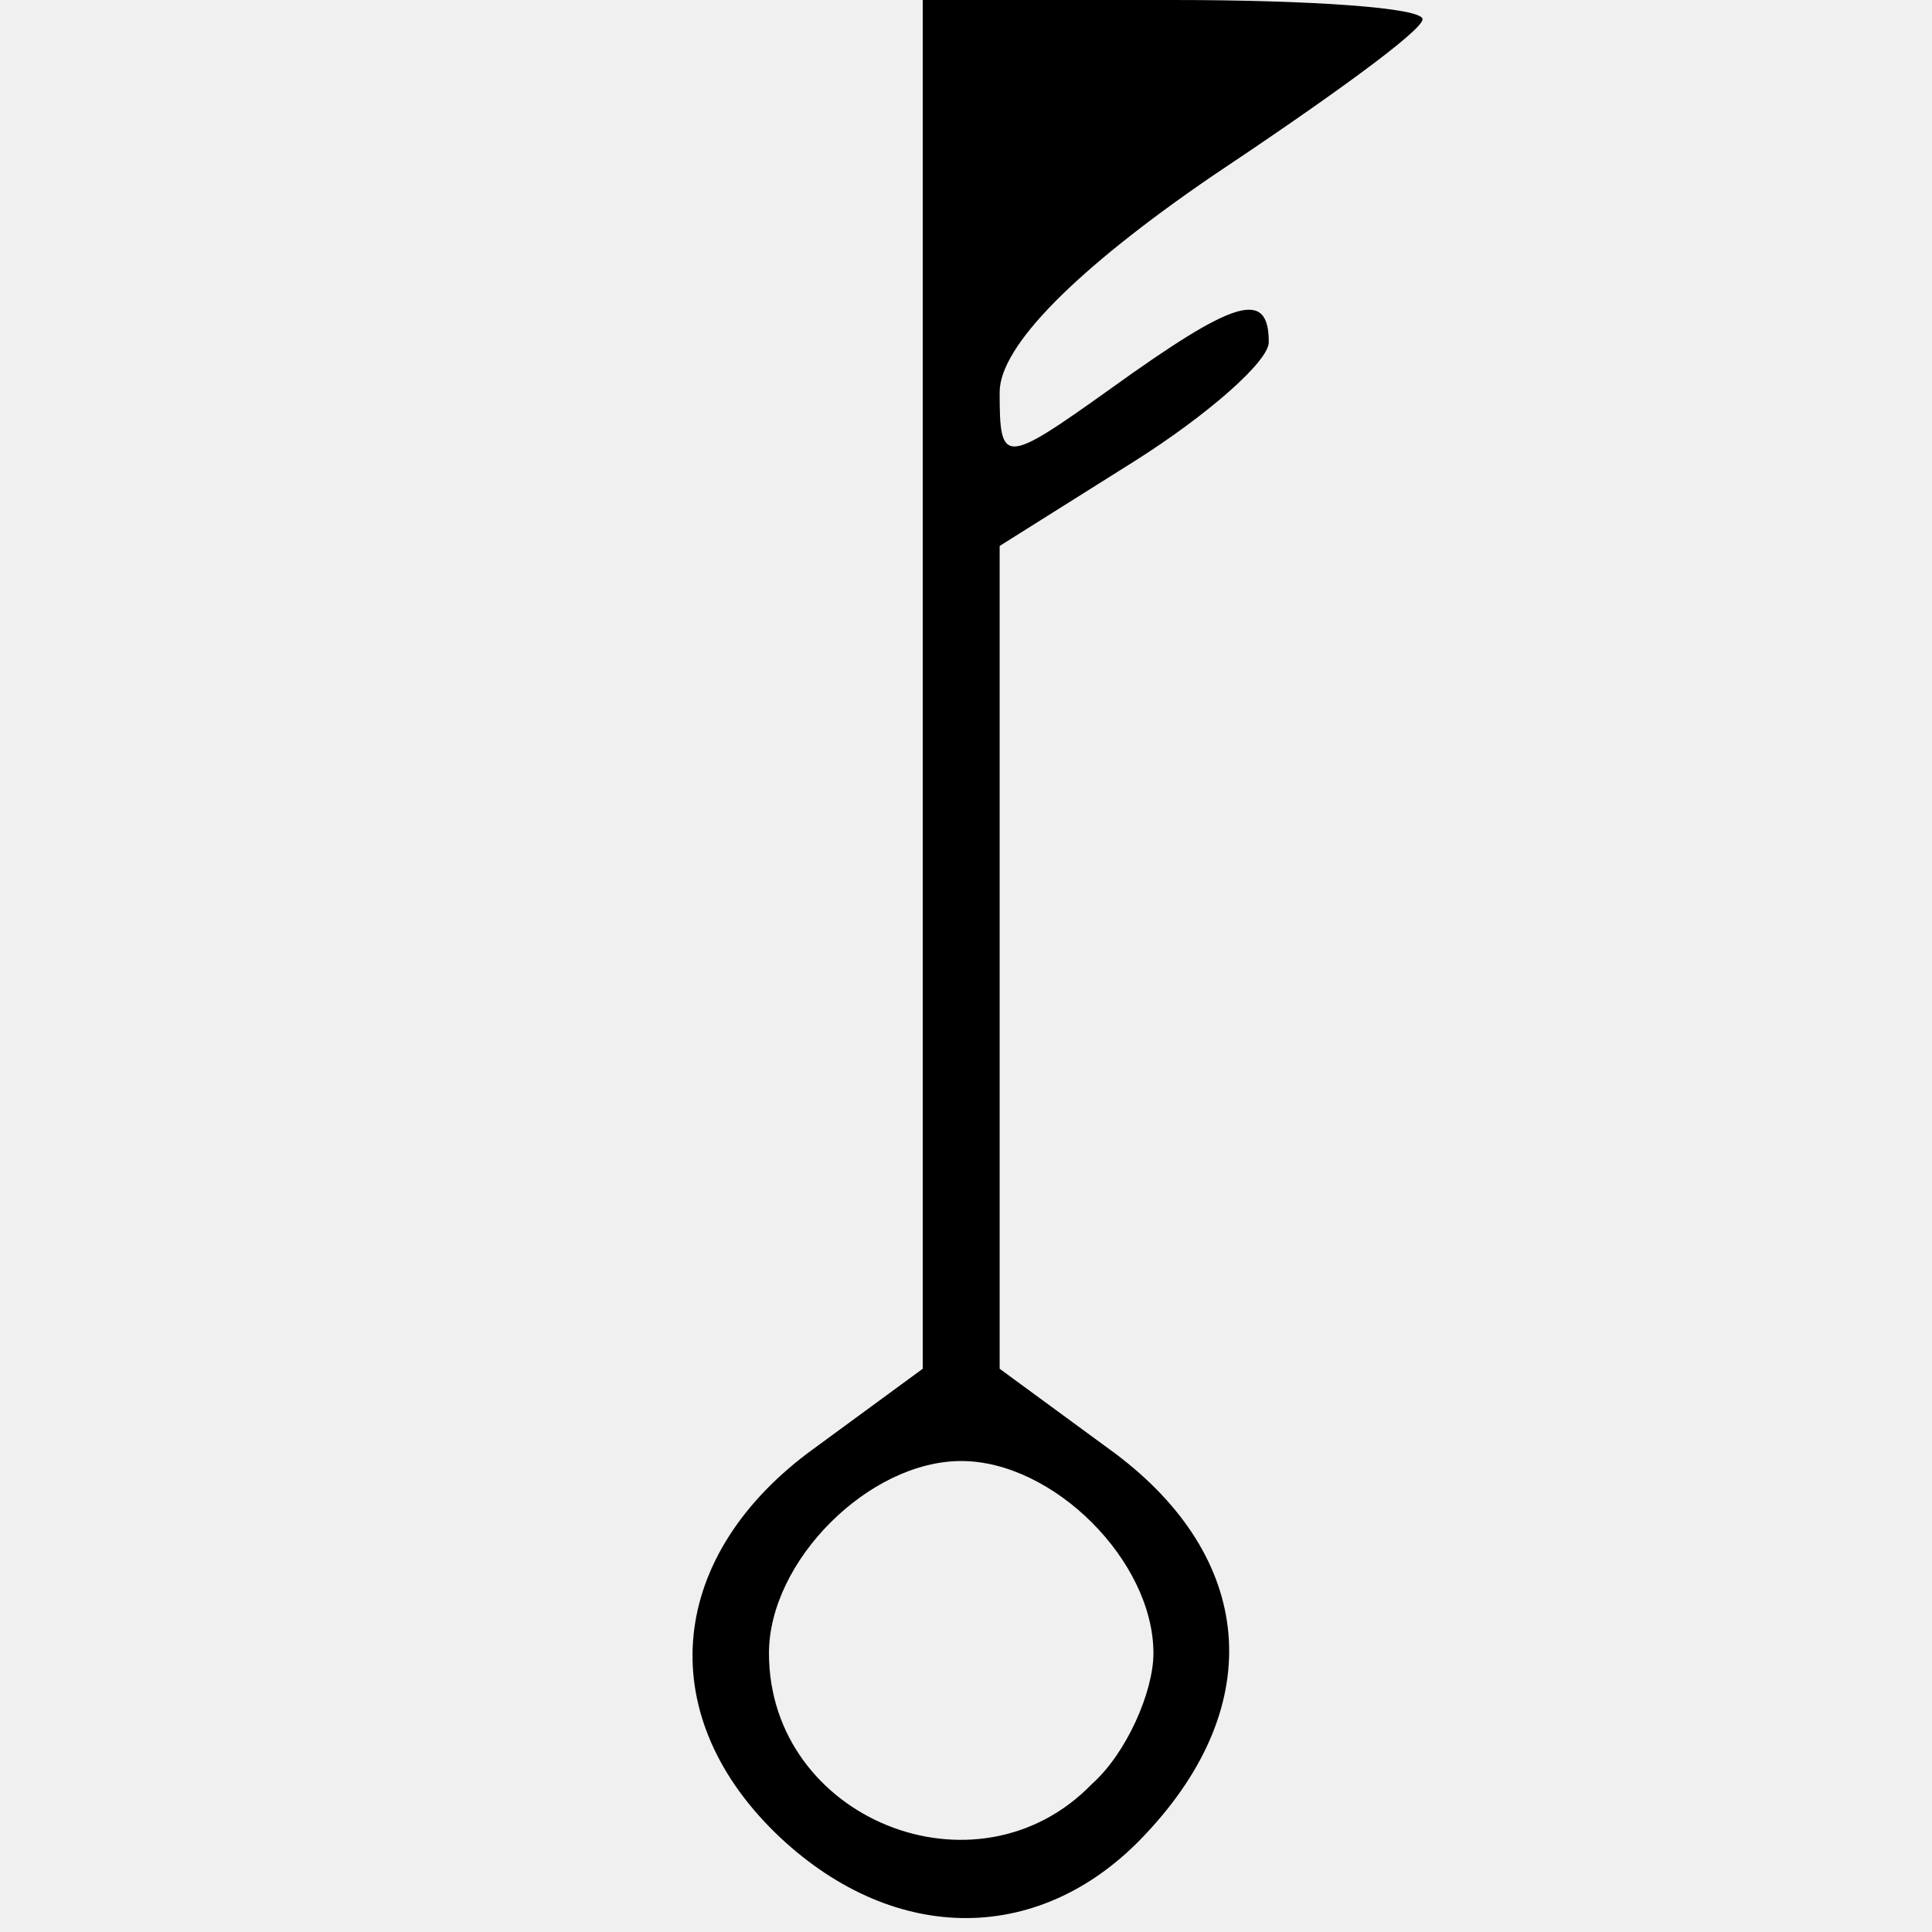
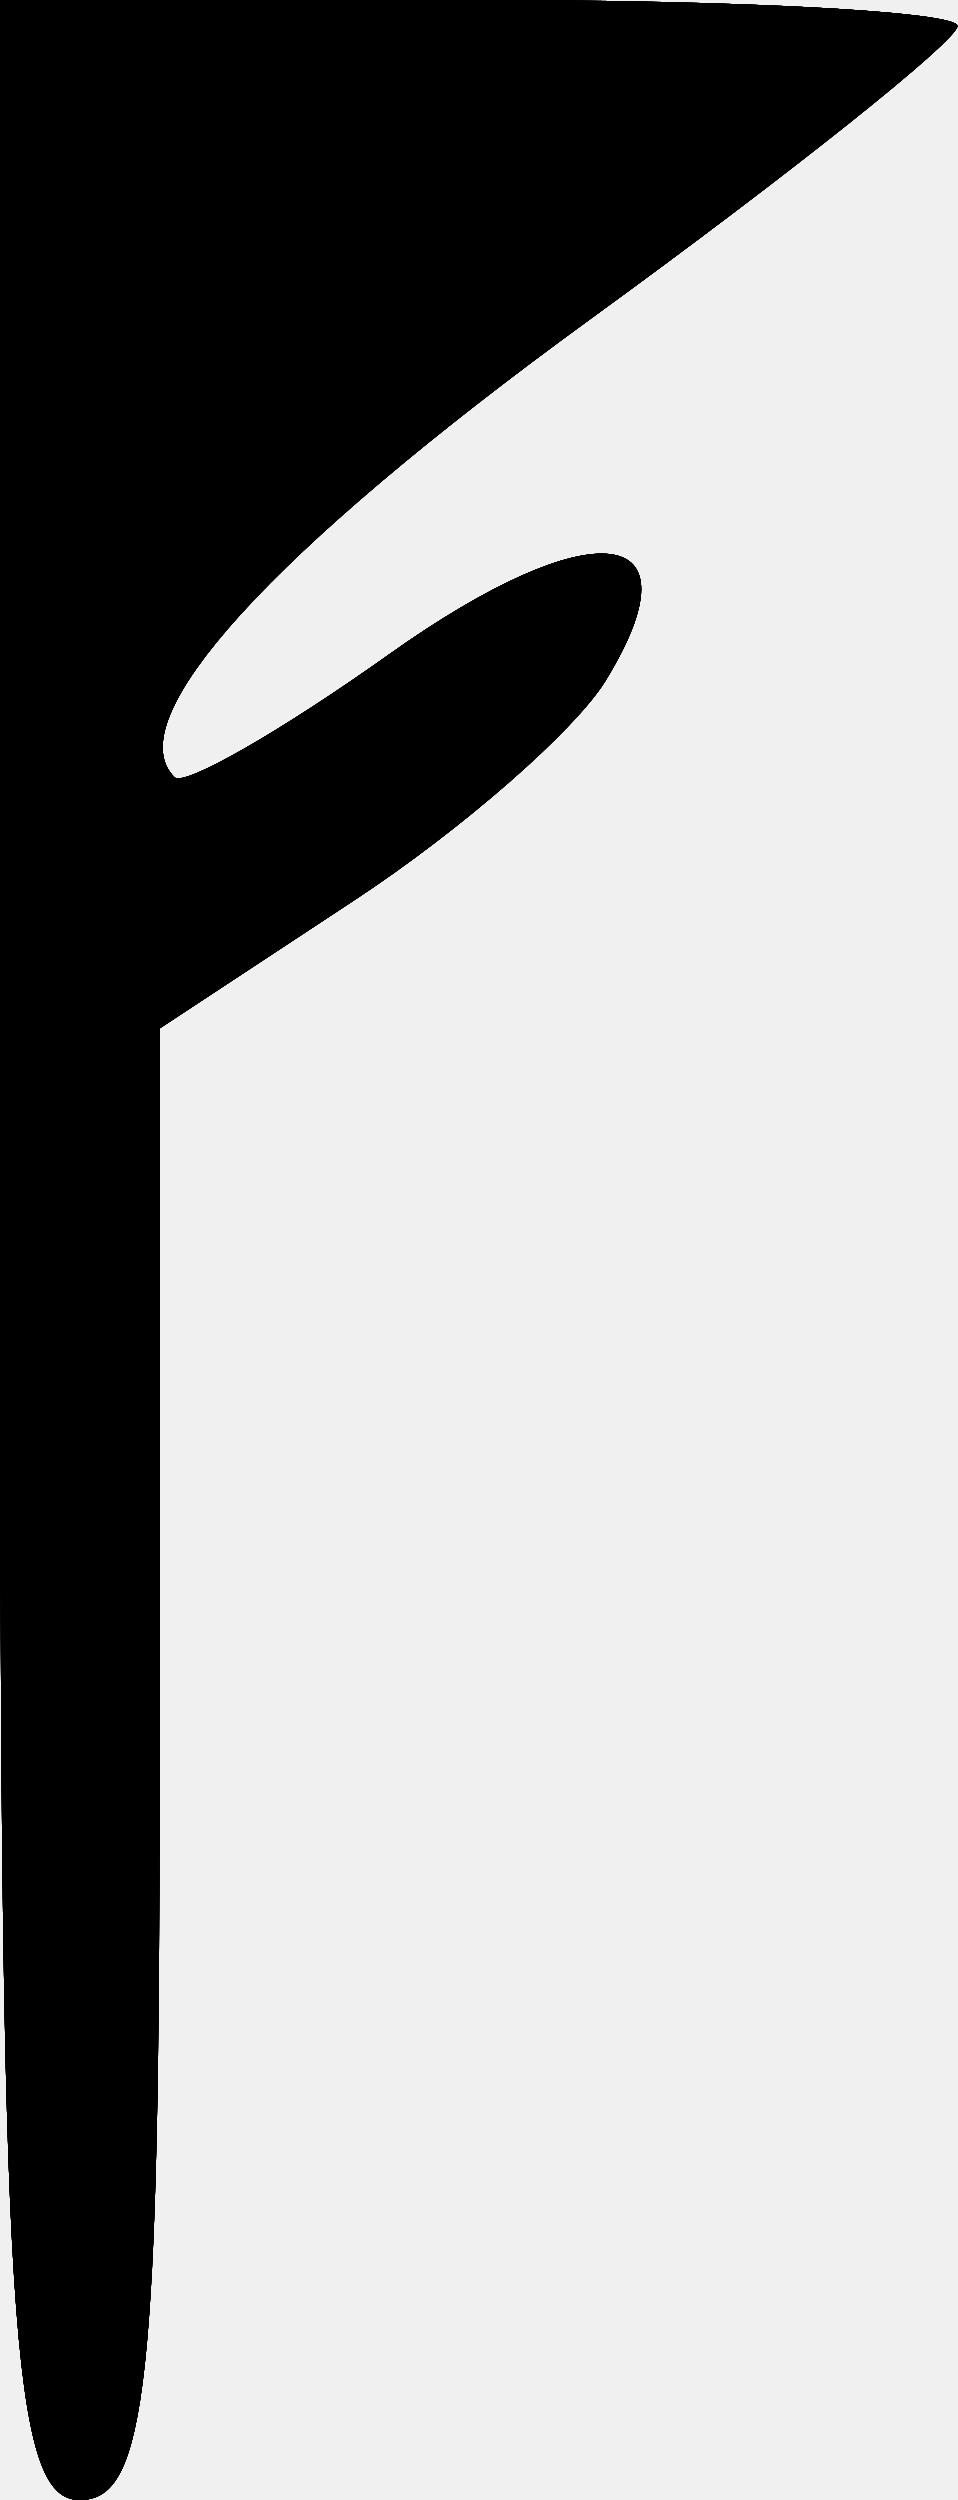
- <svg xmlns="http://www.w3.org/2000/svg" width="67" height="67" viewBox="0 0 67 67" fill="none">
-   <g clip-path="url(#clip0_9_25)">
-     <path d="M40.667 0L32 0L32 23.733V47.467L28 50.4C23.067 54.133 22.667 59.6 27.067 63.733C31.067 67.467 36.133 67.467 39.733 63.6C44 59.067 43.467 54 38.667 50.4L34.667 47.467V33.2L34.667 18.933L39.333 16C41.867 14.4 44 12.533 44 11.867C44 10 42.8 10.4 38.533 13.467C34.8 16.133 34.667 16.133 34.667 13.6C34.667 12 37.333 9.333 42 6.133C46 3.467 49.333 1.067 49.333 0.667C49.333 0.267 45.467 0 40.667 0ZM37.867 61.867C33.867 66 26.667 63.067 26.667 57.333C26.667 54.133 30.133 50.667 33.333 50.667C36.533 50.667 40 54.133 40 57.333C40 58.667 39.067 60.8 37.867 61.867Z" fill="black" />
-   </g>
-   <defs>
-     <clipPath id="clip0_9_25">
-       <rect width="66.667" height="66.667" fill="white" transform="translate(66.6667) rotate(90)" />
-     </clipPath>
-   </defs>
+ <svg xmlns="http://www.w3.org/2000/svg" width="18" height="47" viewBox="0 0 18 47" fill="none">
+   <path fill-rule="evenodd" clip-rule="evenodd" d="M0 23.5C0 43.722 0.209 47 1.5 47C2.761 47 3 44.796 3 33.168V19.335L6.669 16.918C8.687 15.588 10.808 13.734 11.383 12.798C13.208 9.829 11.14 9.581 7.308 12.308C5.272 13.756 3.46 14.793 3.28 14.613C2.205 13.539 5.072 10.381 11.106 5.992C14.898 3.234 18 0.758 18 0.489C18 0.22 13.95 0 9 0H0V23.5Z" fill="black" />
+   <path fill-rule="evenodd" clip-rule="evenodd" d="M0 23.5C0 43.722 0.209 47 1.5 47C2.761 47 3 44.796 3 33.168V19.335L6.669 16.918C8.687 15.588 10.808 13.734 11.383 12.798C13.208 9.829 11.14 9.581 7.308 12.308C5.272 13.756 3.46 14.793 3.28 14.613C2.205 13.539 5.072 10.381 11.106 5.992C14.898 3.234 18 0.758 18 0.489C18 0.22 13.95 0 9 0H0V23.5Z" fill="black" />
+   <path fill-rule="evenodd" clip-rule="evenodd" d="M0 23.5C0 43.722 0.209 47 1.5 47C2.761 47 3 44.796 3 33.168V19.335L6.669 16.918C8.687 15.588 10.808 13.734 11.383 12.798C13.208 9.829 11.14 9.581 7.308 12.308C5.272 13.756 3.46 14.793 3.28 14.613C2.205 13.539 5.072 10.381 11.106 5.992C14.898 3.234 18 0.758 18 0.489C18 0.22 13.95 0 9 0H0V23.5Z" fill="black" />
+   <path fill-rule="evenodd" clip-rule="evenodd" d="M0 23.5C0 43.722 0.209 47 1.5 47C2.761 47 3 44.796 3 33.168V19.335L6.669 16.918C8.687 15.588 10.808 13.734 11.383 12.798C13.208 9.829 11.14 9.581 7.308 12.308C5.272 13.756 3.46 14.793 3.28 14.613C2.205 13.539 5.072 10.381 11.106 5.992C14.898 3.234 18 0.758 18 0.489C18 0.22 13.95 0 9 0H0V23.5Z" fill="black" />
+   <path fill-rule="evenodd" clip-rule="evenodd" d="M0 23.5C0 43.722 0.209 47 1.5 47C2.761 47 3 44.796 3 33.168V19.335L6.669 16.918C8.687 15.588 10.808 13.734 11.383 12.798C13.208 9.829 11.14 9.581 7.308 12.308C5.272 13.756 3.46 14.793 3.28 14.613C2.205 13.539 5.072 10.381 11.106 5.992C14.898 3.234 18 0.758 18 0.489C18 0.22 13.95 0 9 0H0V23.5Z" fill="black" />
+   <path fill-rule="evenodd" clip-rule="evenodd" d="M0 23.5C0 43.722 0.209 47 1.5 47C2.761 47 3 44.796 3 33.168V19.335L6.669 16.918C8.687 15.588 10.808 13.734 11.383 12.798C13.208 9.829 11.14 9.581 7.308 12.308C5.272 13.756 3.46 14.793 3.28 14.613C2.205 13.539 5.072 10.381 11.106 5.992C14.898 3.234 18 0.758 18 0.489C18 0.22 13.95 0 9 0H0V23.5Z" fill="black" />
+   <path fill-rule="evenodd" clip-rule="evenodd" d="M0 23.5C0 43.722 0.209 47 1.5 47C2.761 47 3 44.796 3 33.168V19.335L6.669 16.918C8.687 15.588 10.808 13.734 11.383 12.798C13.208 9.829 11.14 9.581 7.308 12.308C5.272 13.756 3.46 14.793 3.28 14.613C2.205 13.539 5.072 10.381 11.106 5.992C14.898 3.234 18 0.758 18 0.489C18 0.22 13.95 0 9 0H0V23.5Z" fill="black" />
+   <path fill-rule="evenodd" clip-rule="evenodd" d="M0 23.5C0 43.722 0.209 47 1.5 47C2.761 47 3 44.796 3 33.168V19.335L6.669 16.918C8.687 15.588 10.808 13.734 11.383 12.798C13.208 9.829 11.14 9.581 7.308 12.308C5.272 13.756 3.46 14.793 3.28 14.613C2.205 13.539 5.072 10.381 11.106 5.992C14.898 3.234 18 0.758 18 0.489C18 0.22 13.95 0 9 0H0V23.5Z" fill="black" />
</svg>
